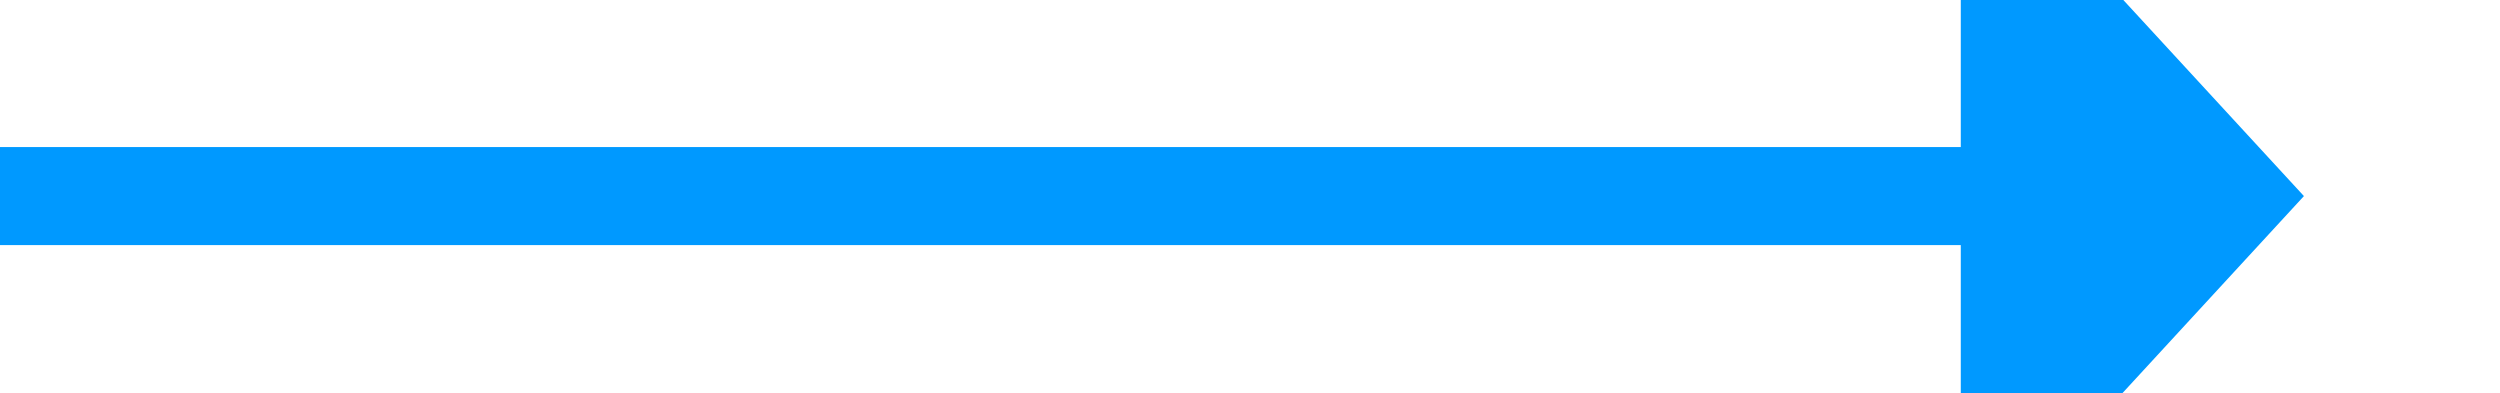
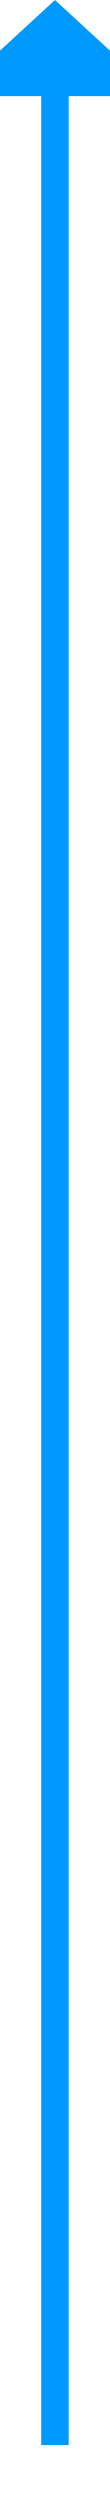
- <svg xmlns="http://www.w3.org/2000/svg" version="1.1" width="51px" height="8px" viewBox="705 231  51 8">
-   <path d="M 745 242.6  L 752 235  L 745 227.4  L 745 242.6  Z " fill-rule="nonzero" fill="#0099ff" stroke="none" />
-   <path d="M 705 235  L 746 235  " stroke-width="2" stroke="#0099ff" fill="none" />
+ <svg xmlns="http://www.w3.org/2000/svg" version="1.1" width="8px" height="182px" viewBox="421 265  8 182">
+   <path d="M 432.6 272  L 425 265  L 417.4 272  L 432.6 272  Z " fill-rule="nonzero" fill="#0099ff" stroke="none" />
+   <rect fill-rule="evenodd" fill="#0099ff" stroke="none" x="424" y="271" width="2" height="172" />
+   <path d="" stroke-width="2" stroke="#0099ff" fill="none" />
</svg>
